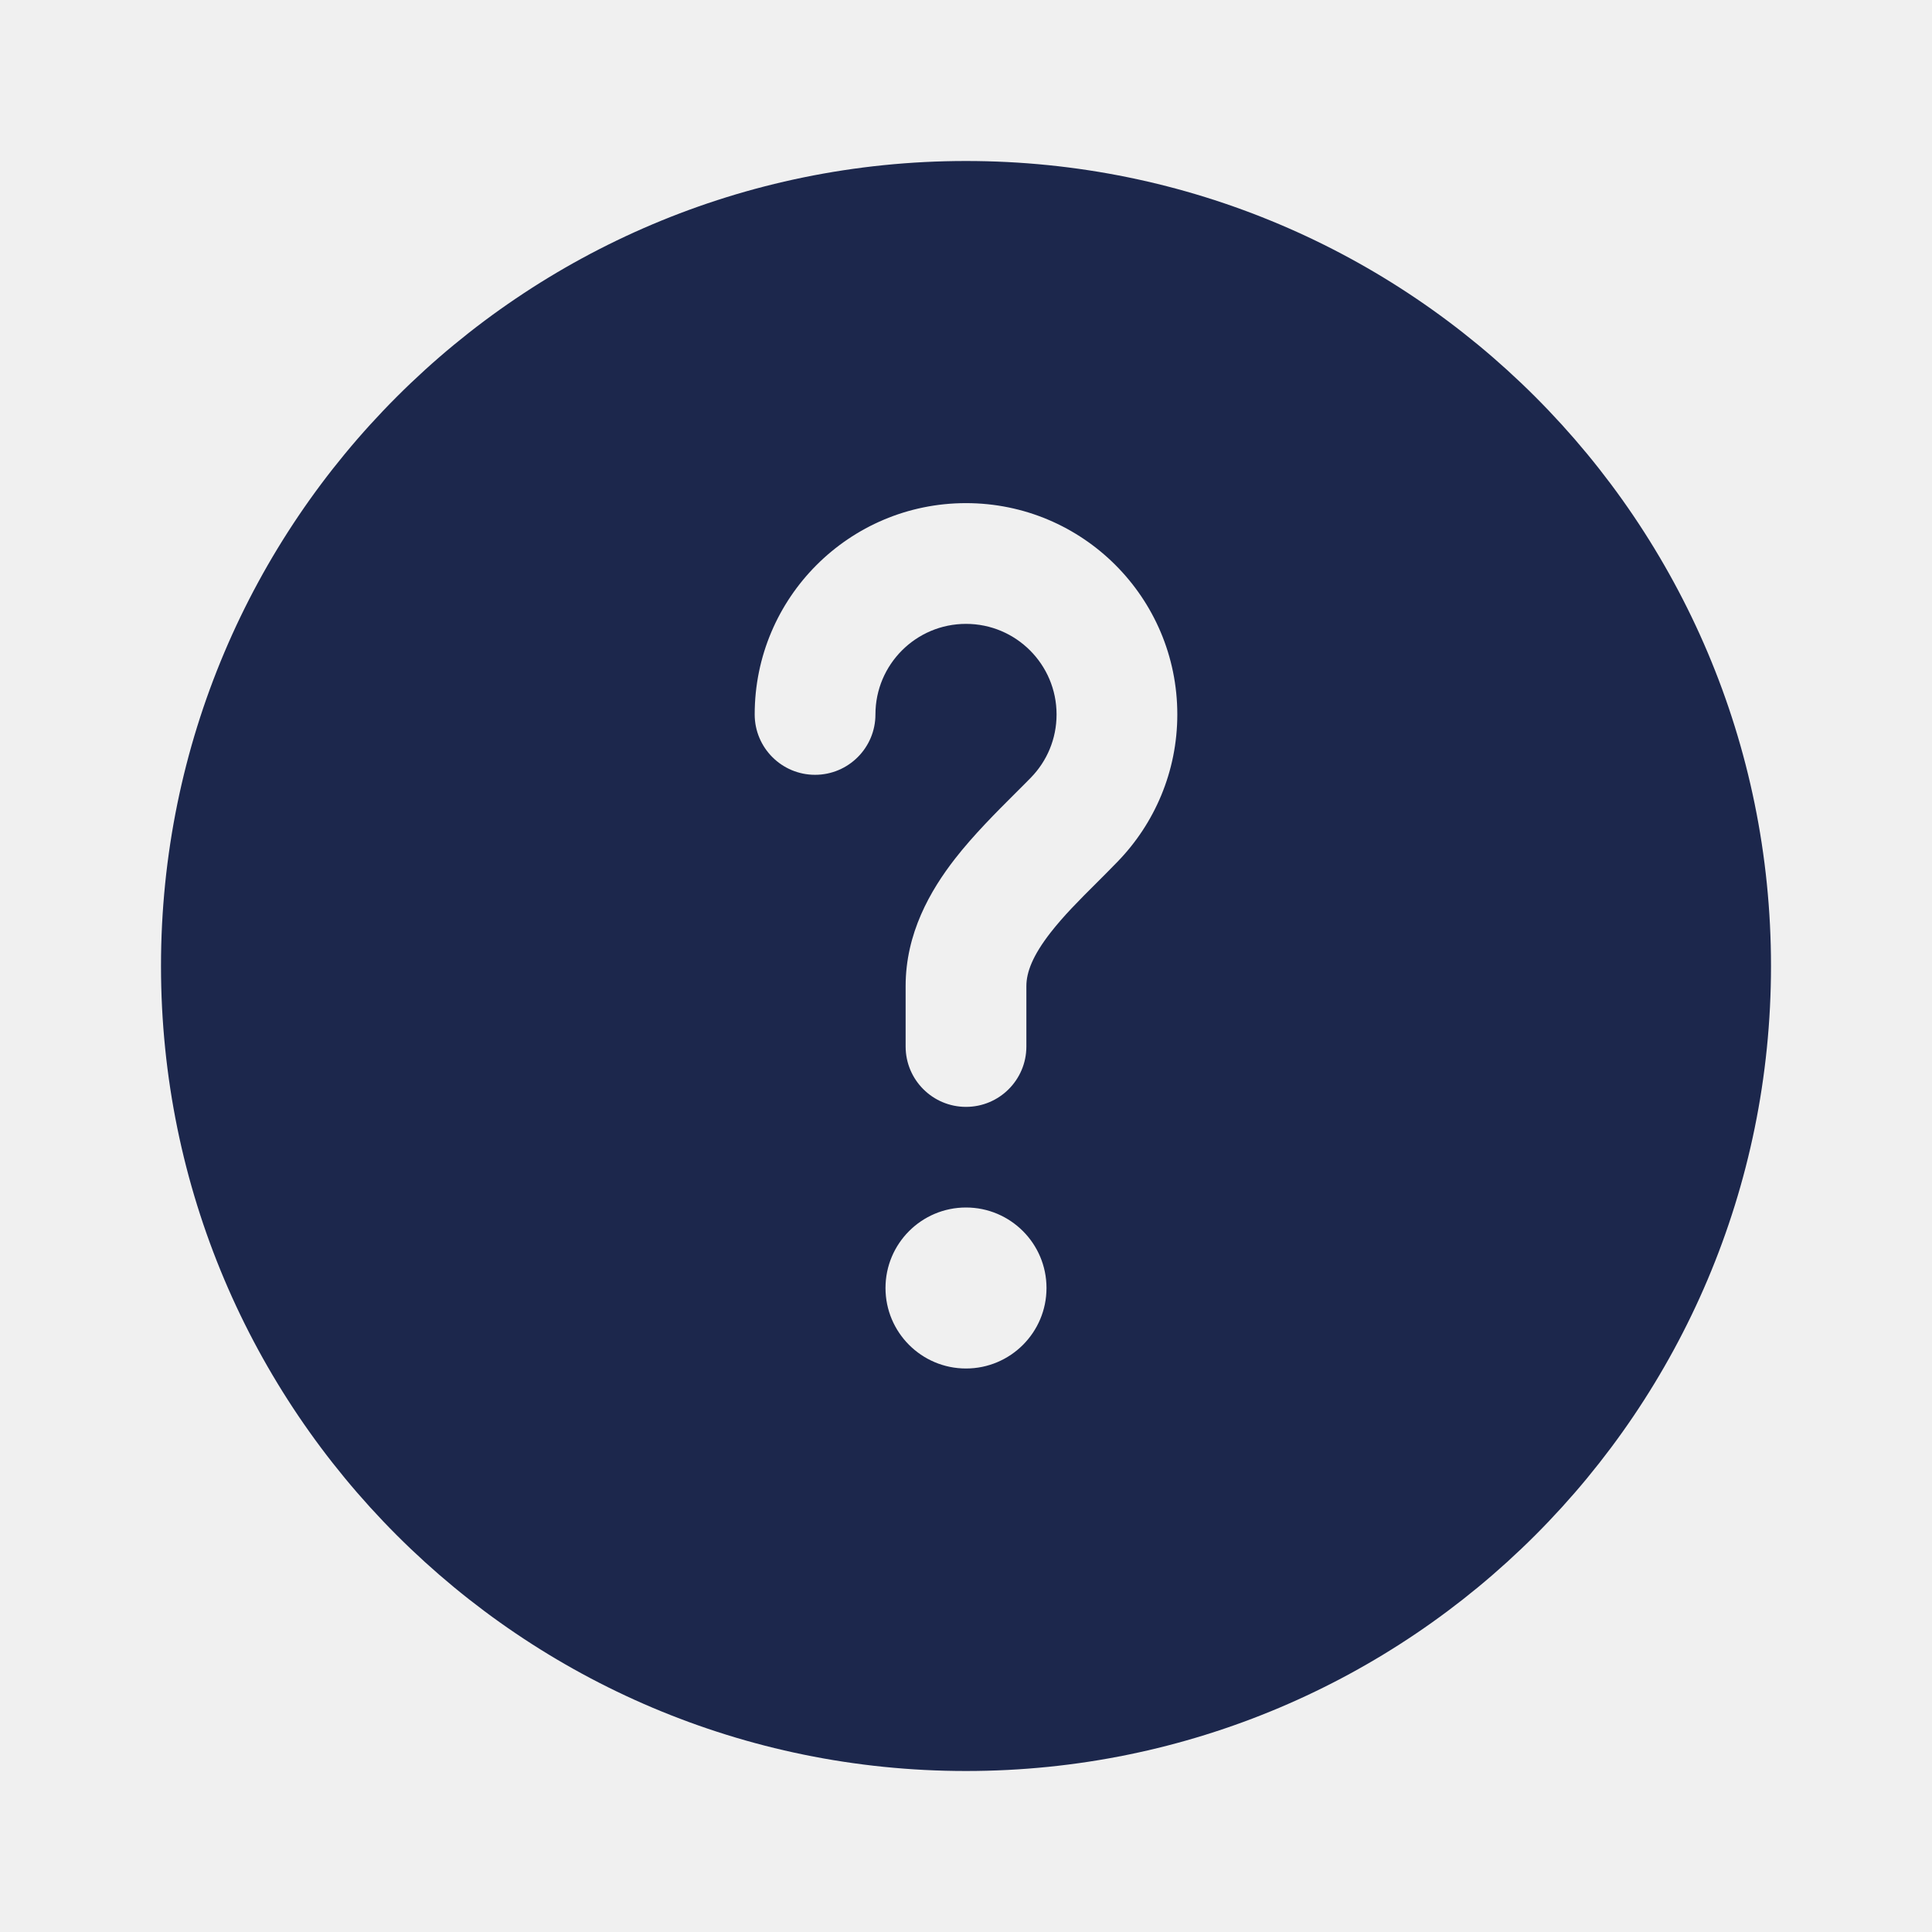
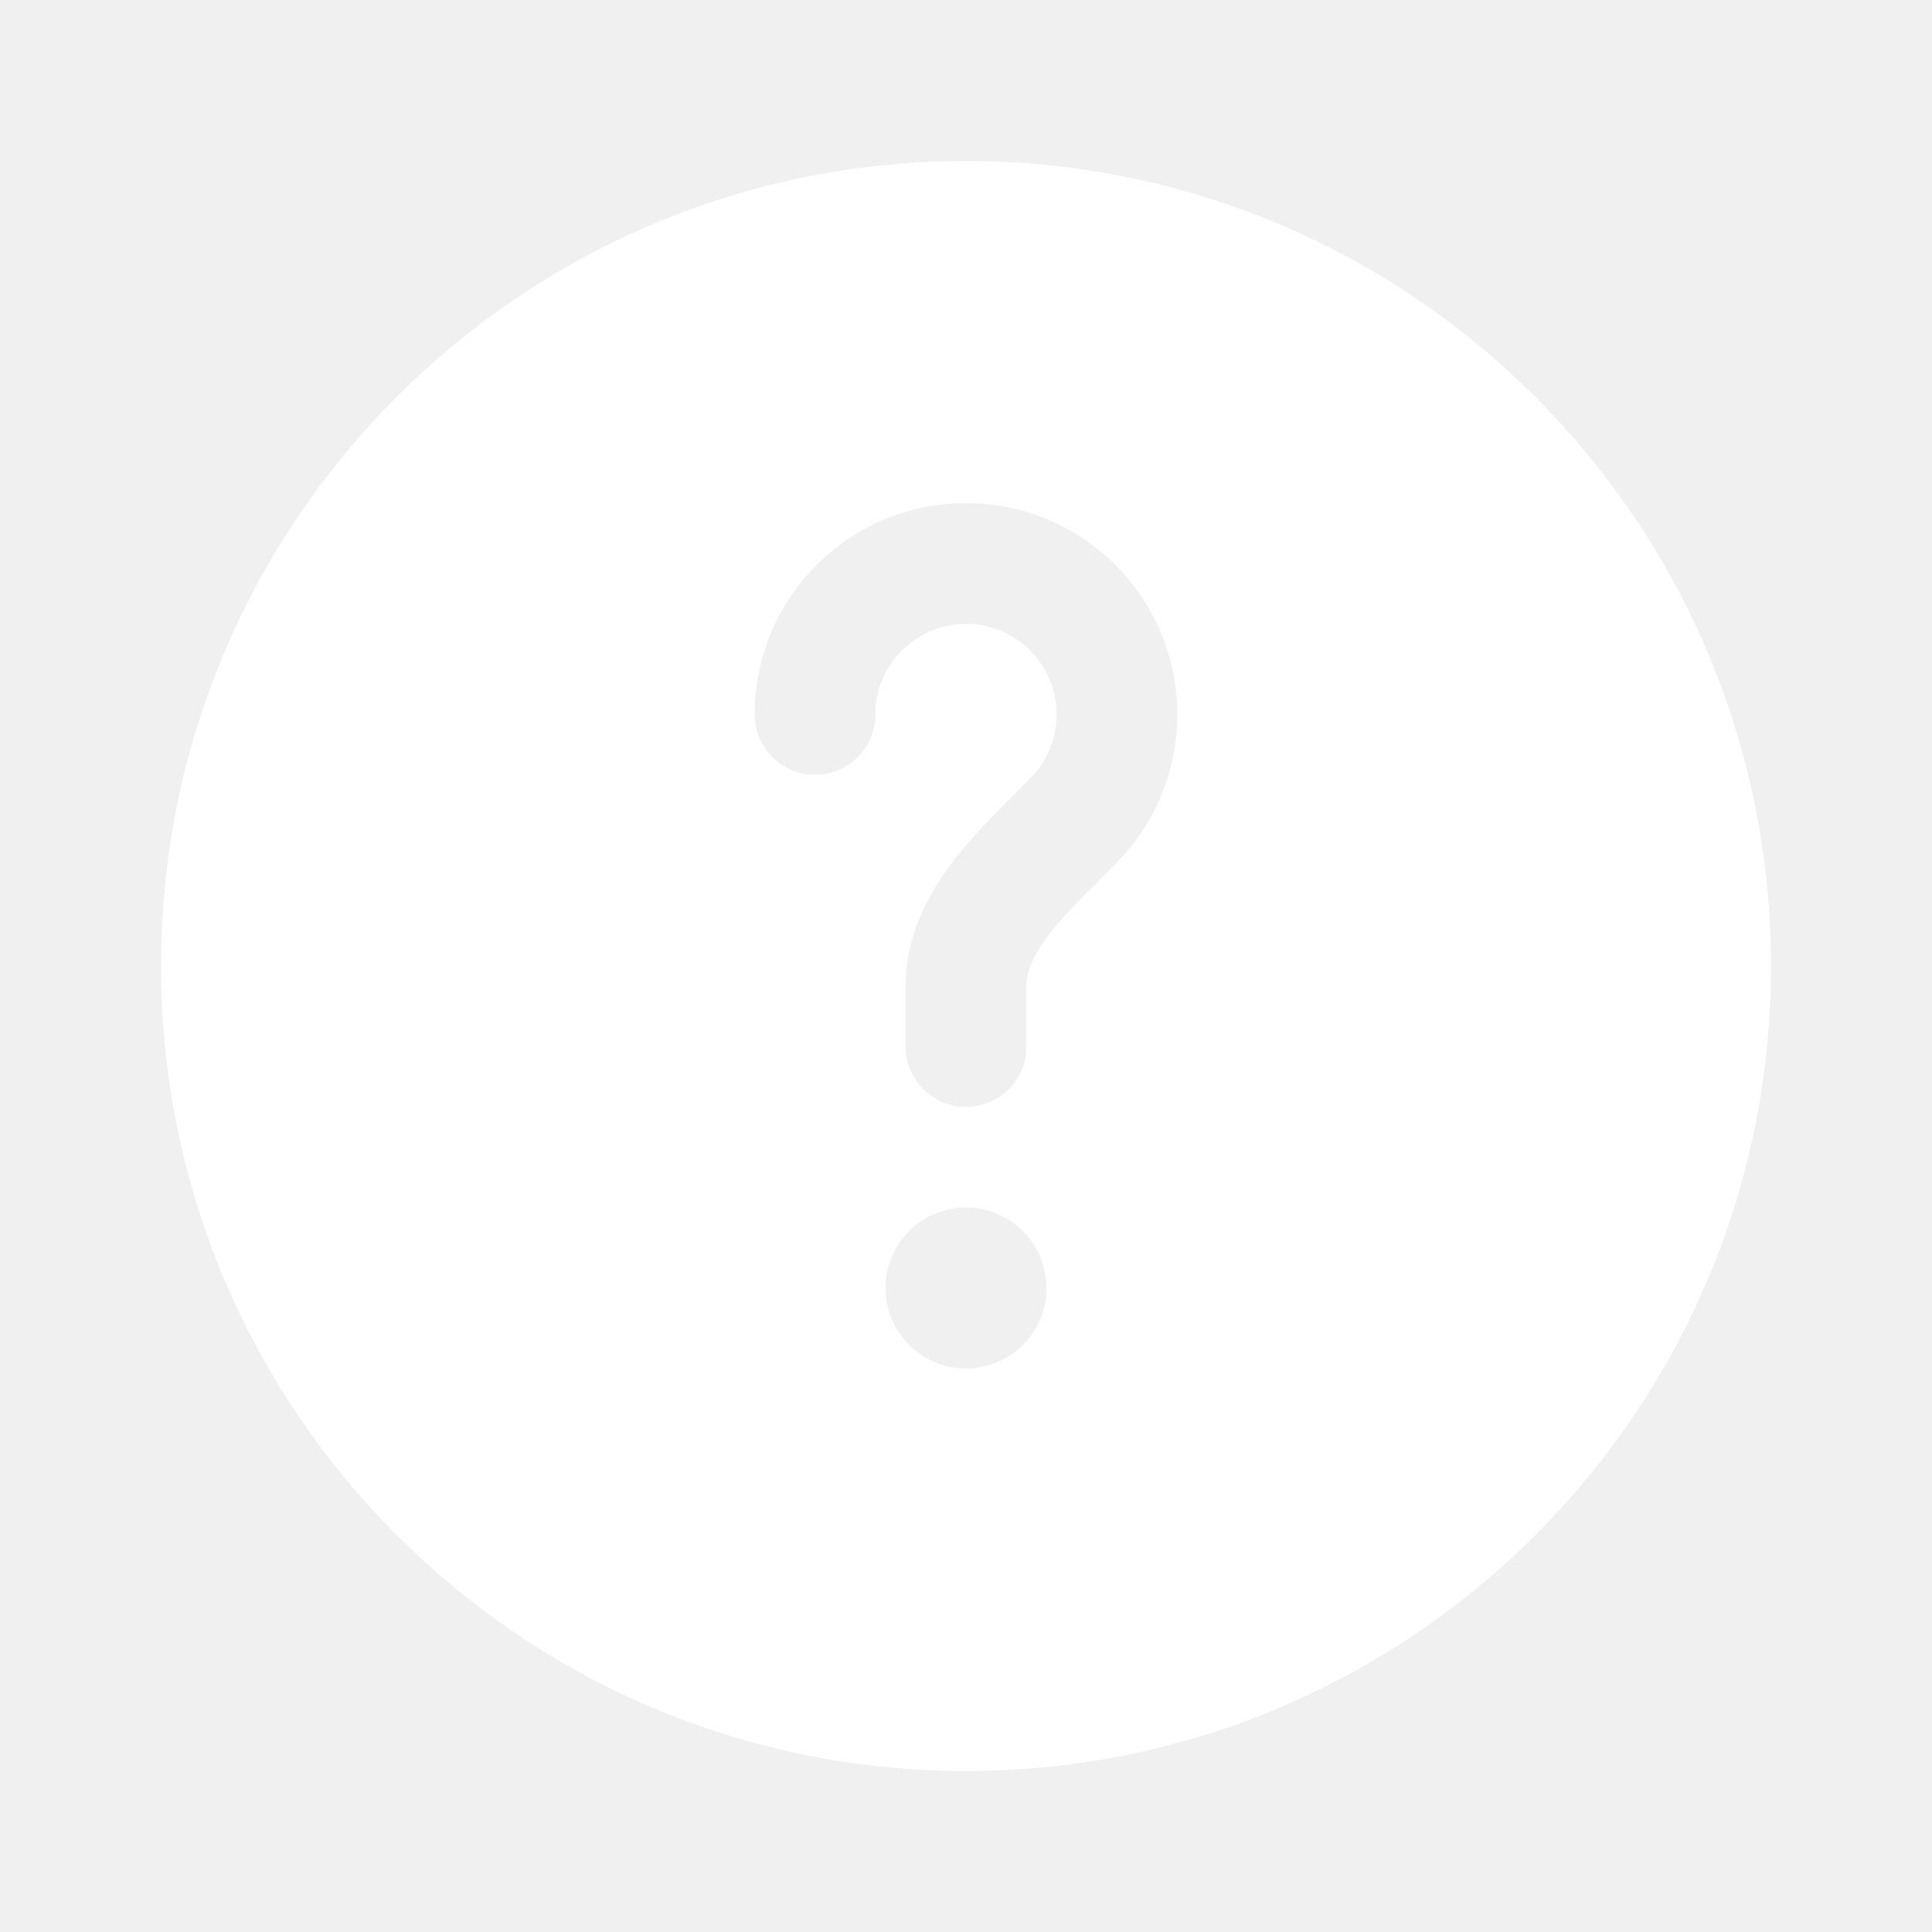
- <svg xmlns="http://www.w3.org/2000/svg" width="800px" height="800px" viewBox="0 0 24 24" fill="none">
-   <path fill-rule="evenodd" clip-rule="evenodd" d="M22 12C22 17.523 17.523 22 12 22C6.477 22 2 17.523 2 12C2 6.477 6.477 2 12 2C17.523 2 22 6.477 22 12ZM12 7.75C11.379 7.75 10.875 8.254 10.875 8.875C10.875 9.289 10.539 9.625 10.125 9.625C9.711 9.625 9.375 9.289 9.375 8.875C9.375 7.425 10.55 6.25 12 6.25C13.45 6.25 14.625 7.425 14.625 8.875C14.625 9.586 14.341 10.232 13.883 10.704C13.791 10.799 13.703 10.887 13.619 10.971C13.403 11.186 13.214 11.375 13.048 11.588C12.829 11.87 12.75 12.077 12.75 12.25V13C12.75 13.414 12.414 13.75 12 13.75C11.586 13.75 11.25 13.414 11.25 13V12.25C11.25 11.595 11.555 11.064 11.864 10.667C12.093 10.373 12.38 10.086 12.614 9.853C12.684 9.783 12.75 9.718 12.807 9.659C13.005 9.455 13.125 9.18 13.125 8.875C13.125 8.254 12.621 7.75 12 7.75ZM12 17C12.552 17 13 16.552 13 16C13 15.448 12.552 15 12 15C11.448 15 11 15.448 11 16C11 16.552 11.448 17 12 17Z" fill="#1C274C" />
+ <svg xmlns="http://www.w3.org/2000/svg" width="800px" height="800px" viewBox="0 0 24 24" fill="white">
+   <path fill-rule="evenodd" clip-rule="evenodd" d="M22 12C22 17.523 17.523 22 12 22C6.477 22 2 17.523 2 12C2 6.477 6.477 2 12 2C17.523 2 22 6.477 22 12ZM12 7.75C11.379 7.75 10.875 8.254 10.875 8.875C10.875 9.289 10.539 9.625 10.125 9.625C9.711 9.625 9.375 9.289 9.375 8.875C9.375 7.425 10.55 6.25 12 6.25C13.45 6.25 14.625 7.425 14.625 8.875C14.625 9.586 14.341 10.232 13.883 10.704C13.791 10.799 13.703 10.887 13.619 10.971C13.403 11.186 13.214 11.375 13.048 11.588C12.829 11.87 12.75 12.077 12.75 12.25V13C12.75 13.414 12.414 13.75 12 13.75C11.586 13.75 11.25 13.414 11.25 13V12.25C11.25 11.595 11.555 11.064 11.864 10.667C12.093 10.373 12.38 10.086 12.614 9.853C12.684 9.783 12.75 9.718 12.807 9.659C13.005 9.455 13.125 9.18 13.125 8.875C13.125 8.254 12.621 7.75 12 7.75ZM12 17C12.552 17 13 16.552 13 16C13 15.448 12.552 15 12 15C11.448 15 11 15.448 11 16C11 16.552 11.448 17 12 17Z" fill="white" />
</svg>
